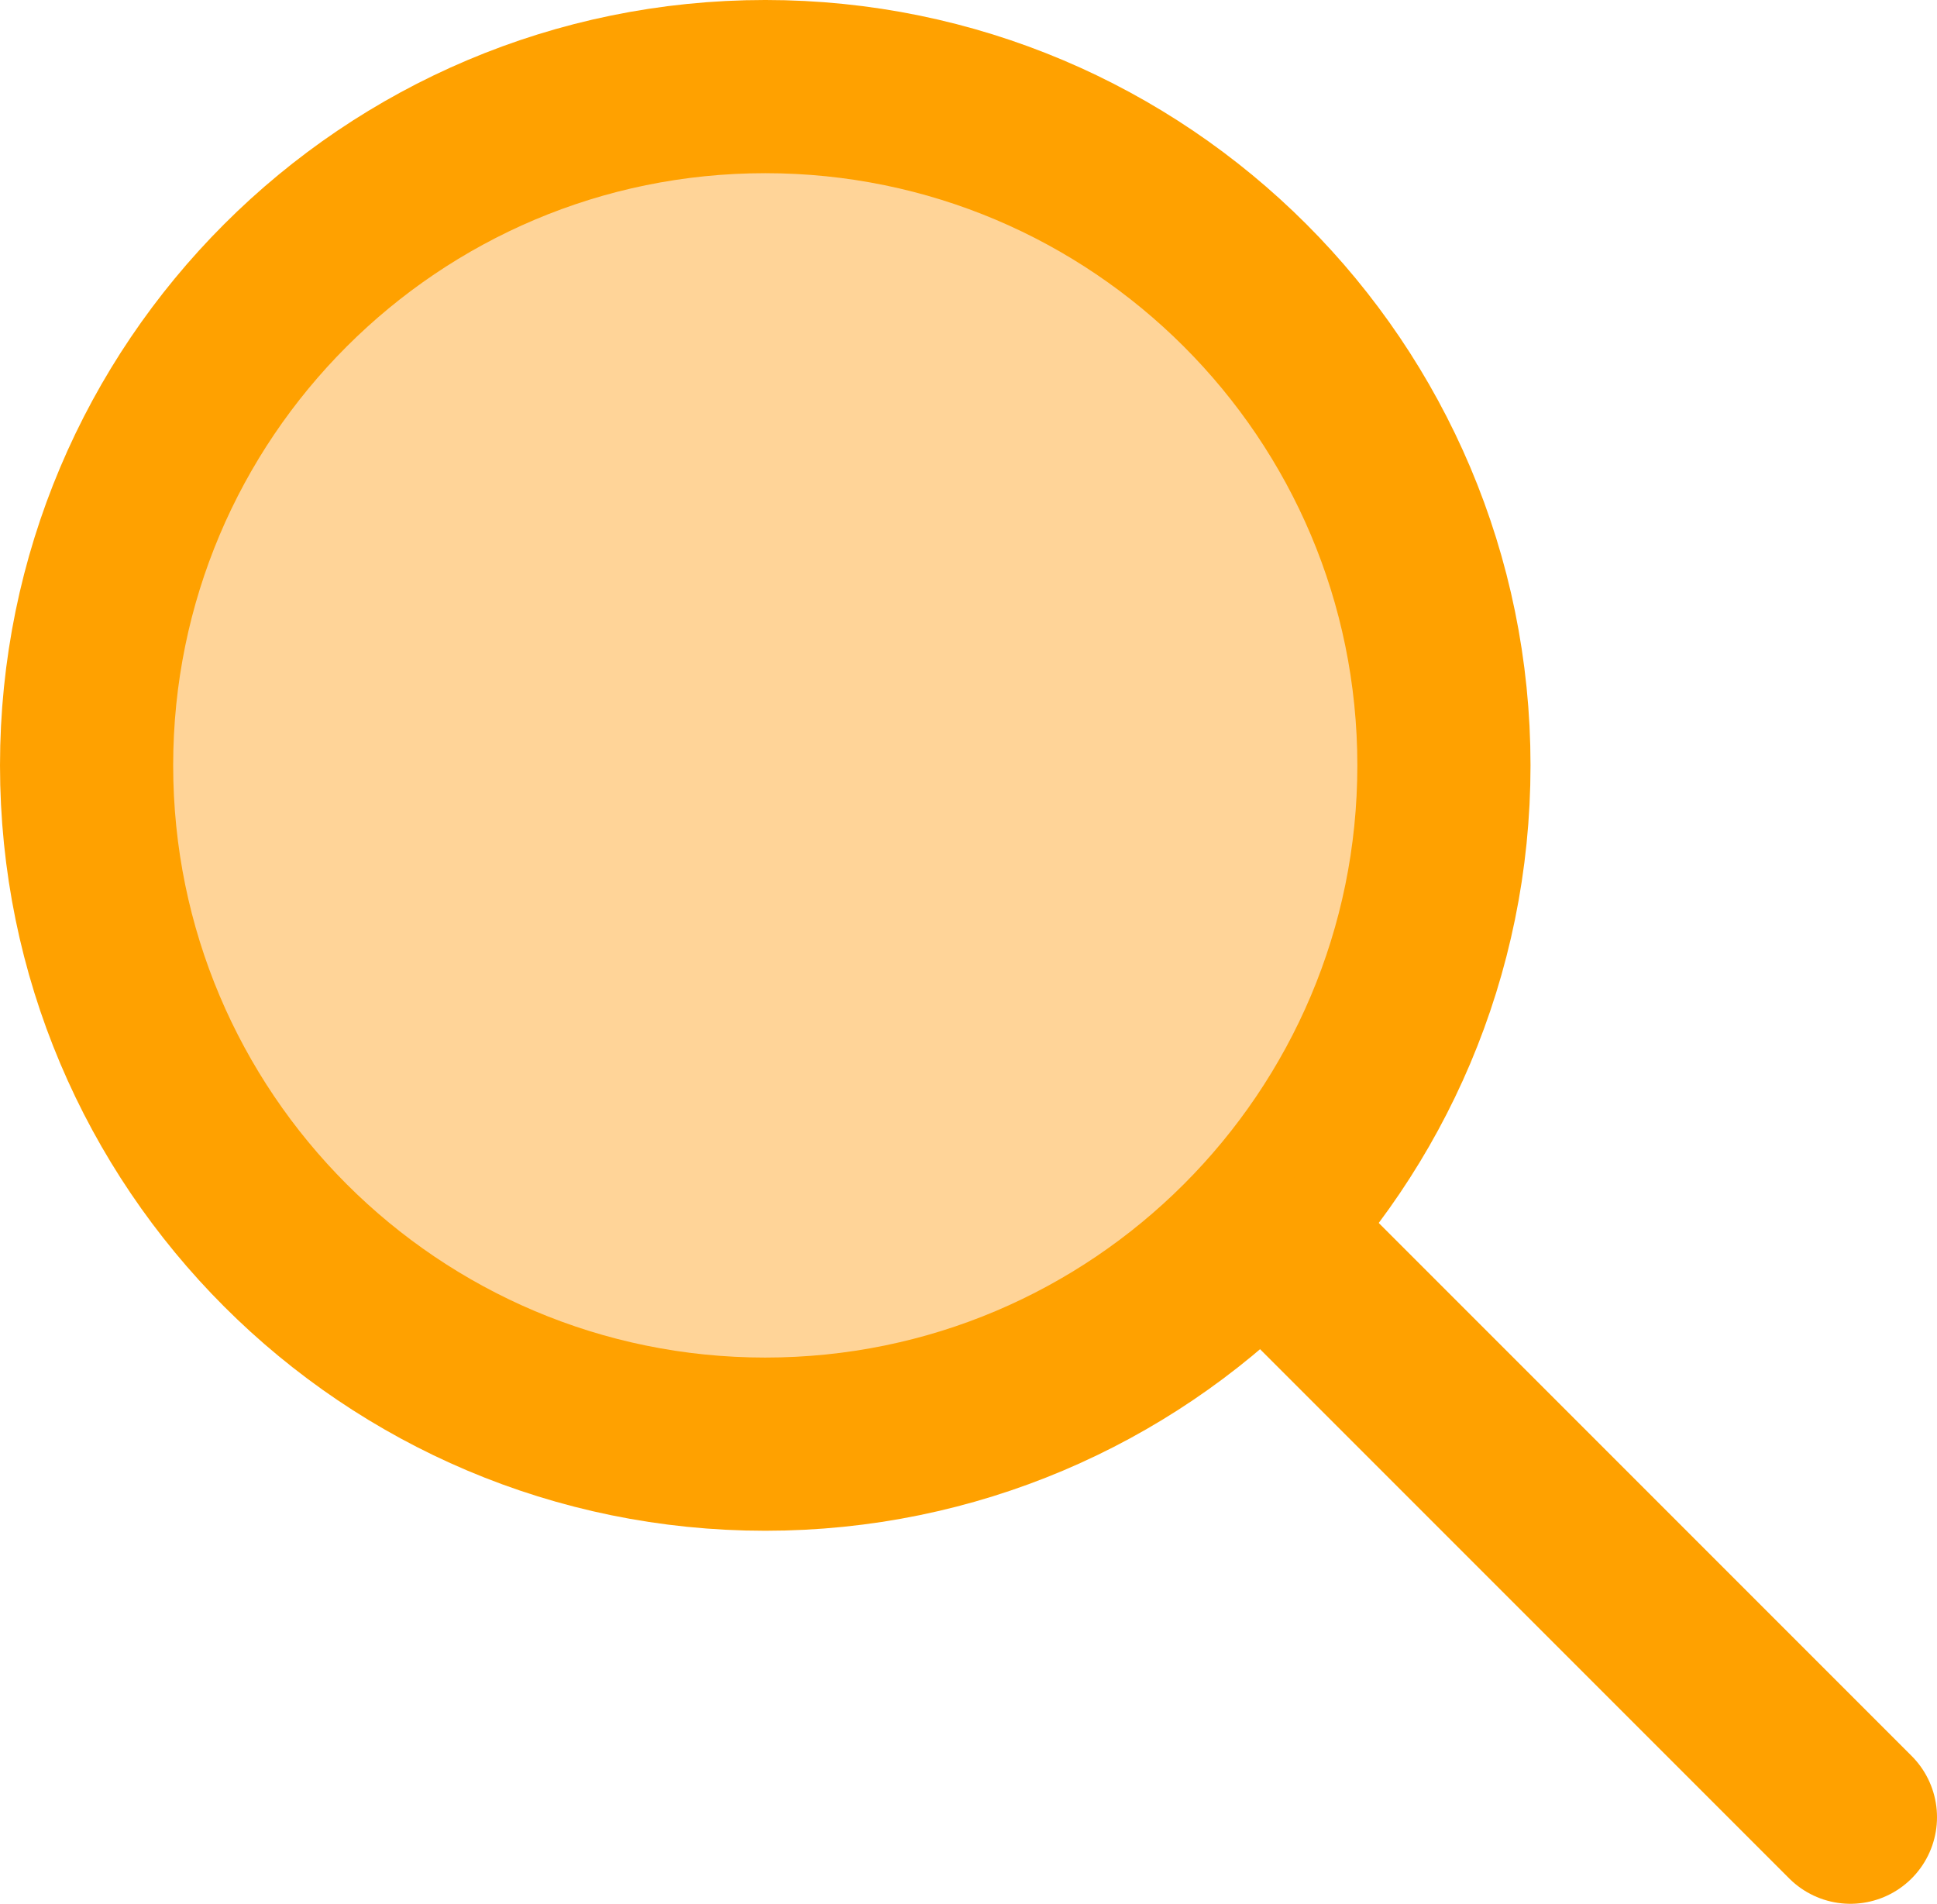
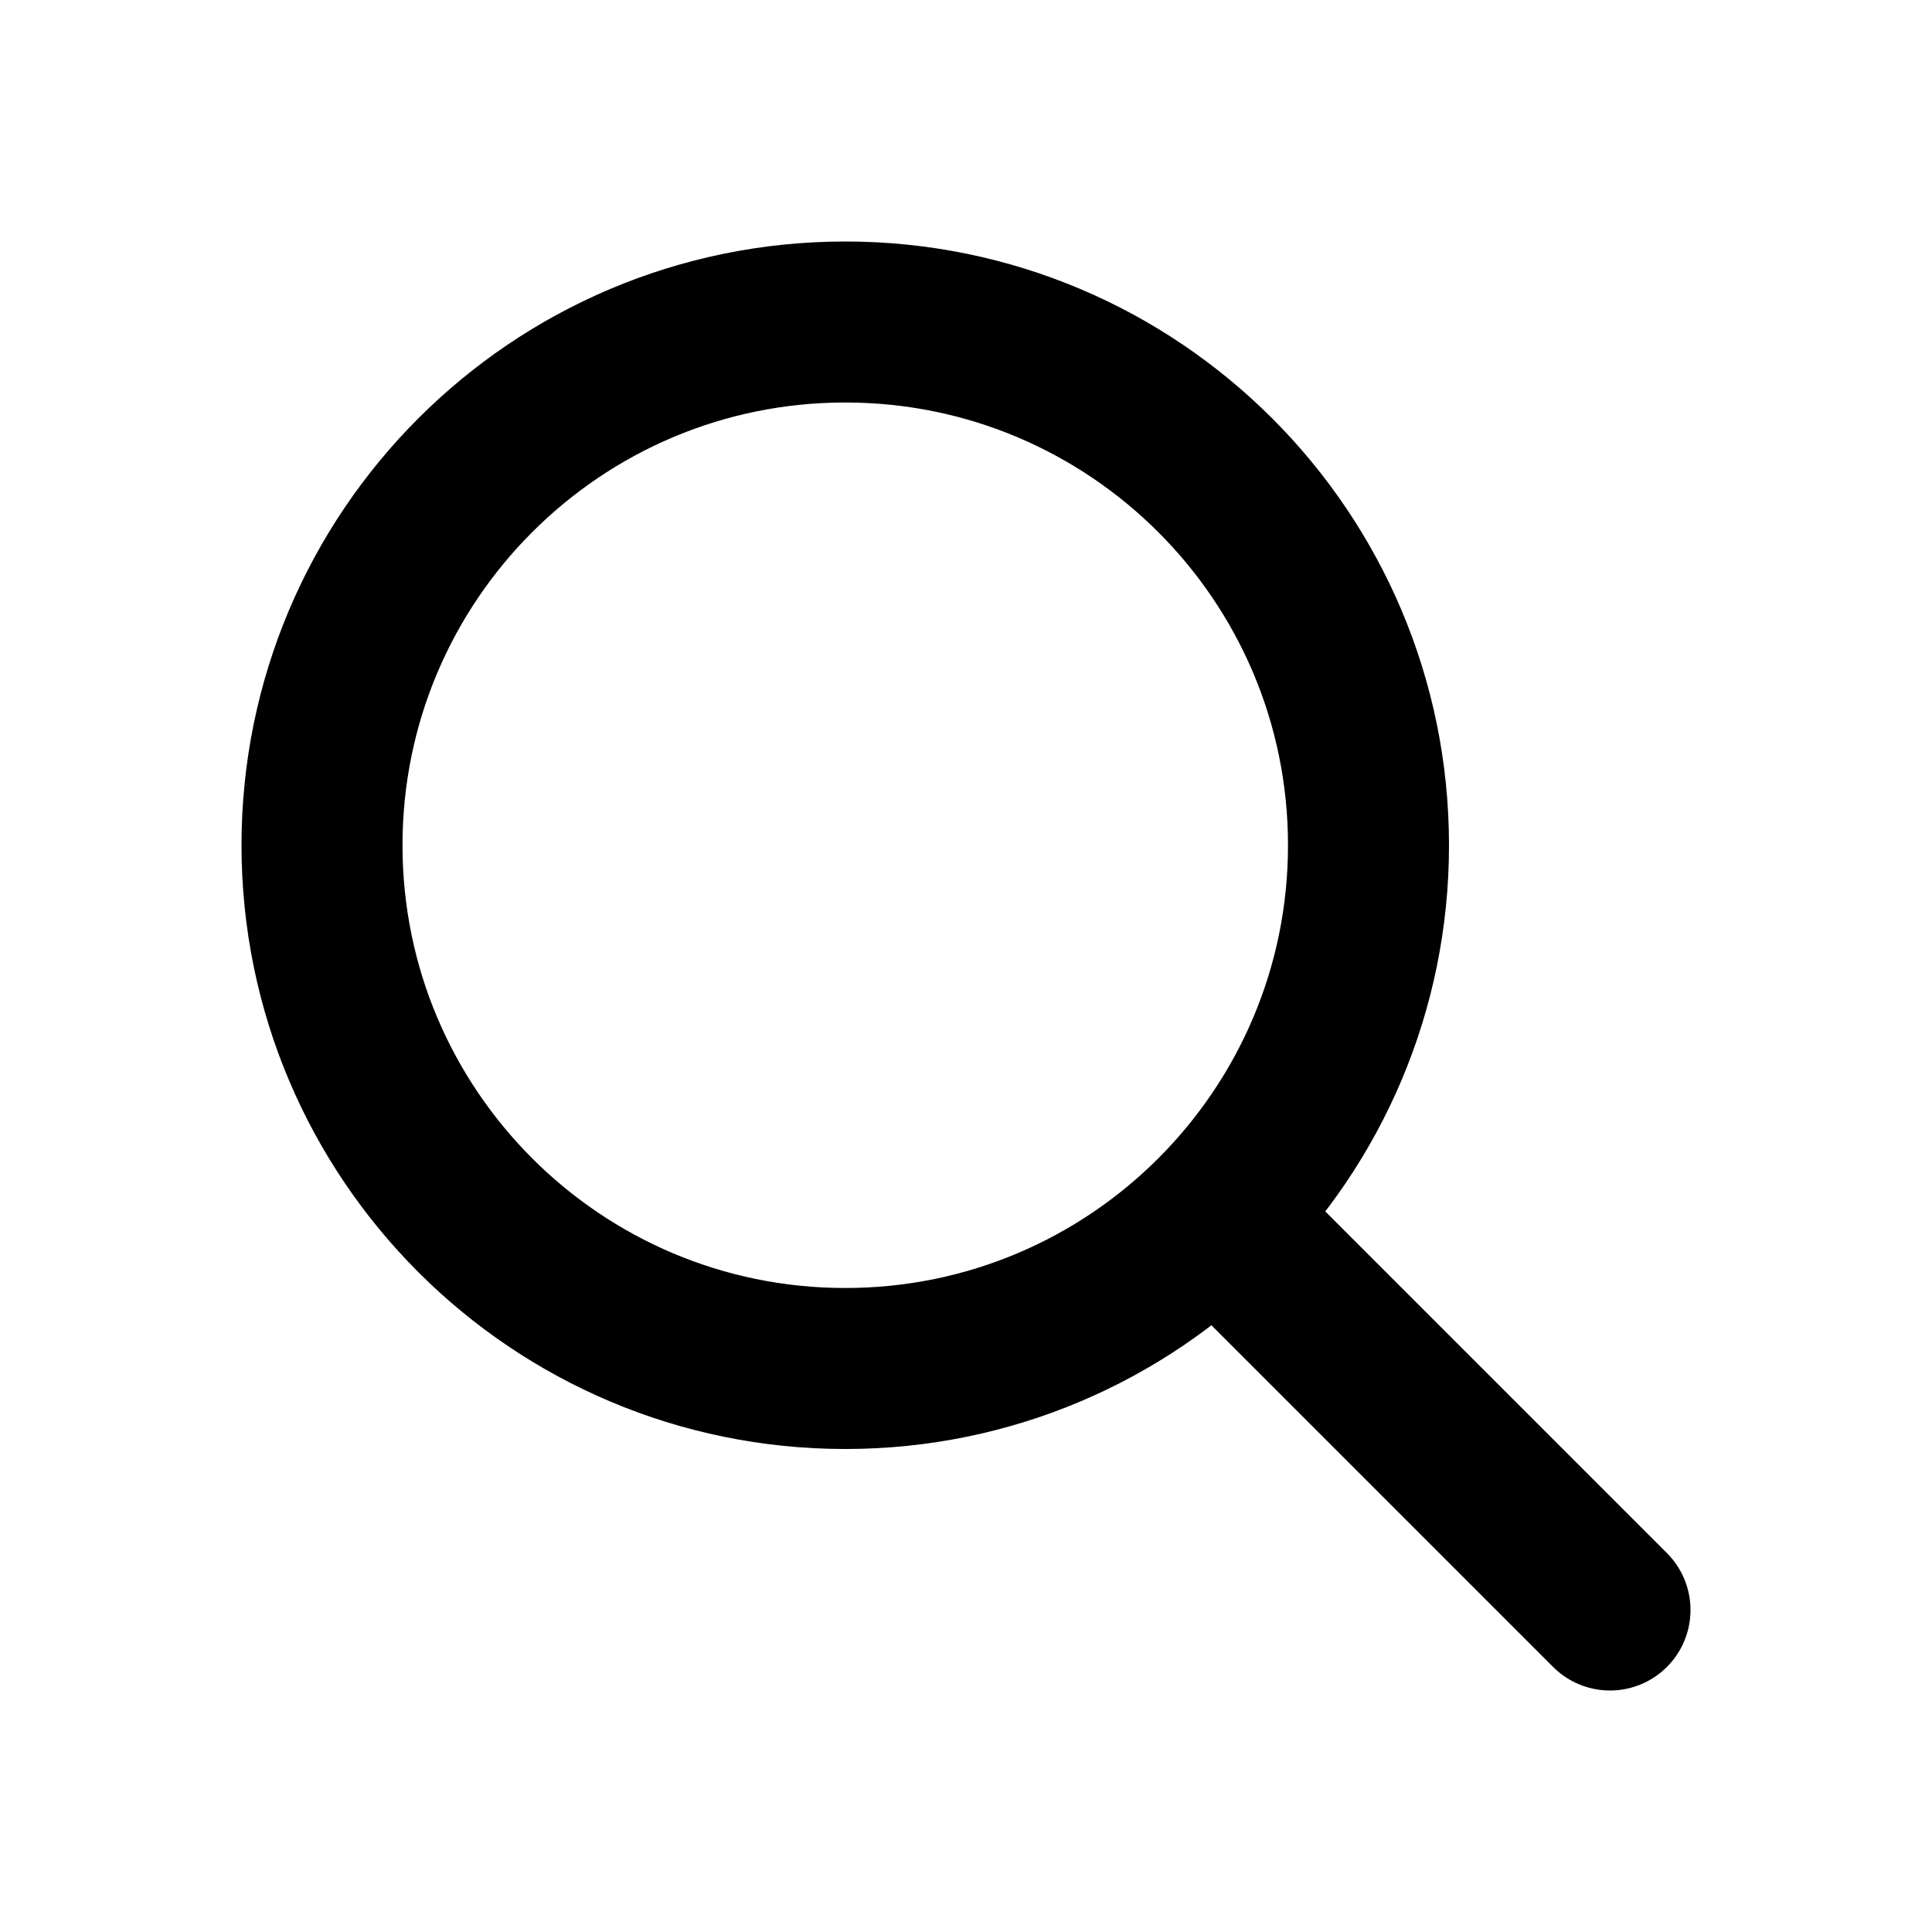
- <svg xmlns="http://www.w3.org/2000/svg" version="1.1" width="50.335" height="49.464" viewBox="0,0,50.335,49.464">
-   <g transform="translate(-214.9159,-155.2682)">
-     <g stroke-miterlimit="10">
-       <path d="M216.999,175.282c0,-9.585 7.77,-17.355 17.355,-17.355c9.585,0 17.355,7.77 17.355,17.355c0,9.585 -7.77,17.355 -17.355,17.355c-9.585,0 -17.355,-7.77 -17.355,-17.355z" fill-opacity="0.502" fill="#ffaa33" stroke="none" stroke-width="0" stroke-linecap="butt" />
-       <path d="M217.166,175.154c0,-9.74 7.896,-17.636 17.636,-17.636c9.74,0 17.636,7.896 17.636,17.636c0,9.74 -7.896,17.636 -17.636,17.636c-9.74,0 -17.636,-7.896 -17.636,-17.636z" fill="none" stroke="#ffa100" stroke-width="4.5" stroke-linecap="butt" />
-       <path d="M248.628,188.109l14.373,14.373" fill="none" stroke="#ffa100" stroke-width="4.5" stroke-linecap="round" />
-     </g>
-   </g>
+ <svg xmlns="http://www.w3.org/2000/svg" viewBox="0 0 24 24" fill="none" stroke="#000000" stroke-width="2" stroke-linecap="round" stroke-linejoin="round">
+   <circle cx="10.5" cy="10.5" r="6.5" />
+   <path d="M20 20l-4.8-4.8" />
</svg>
